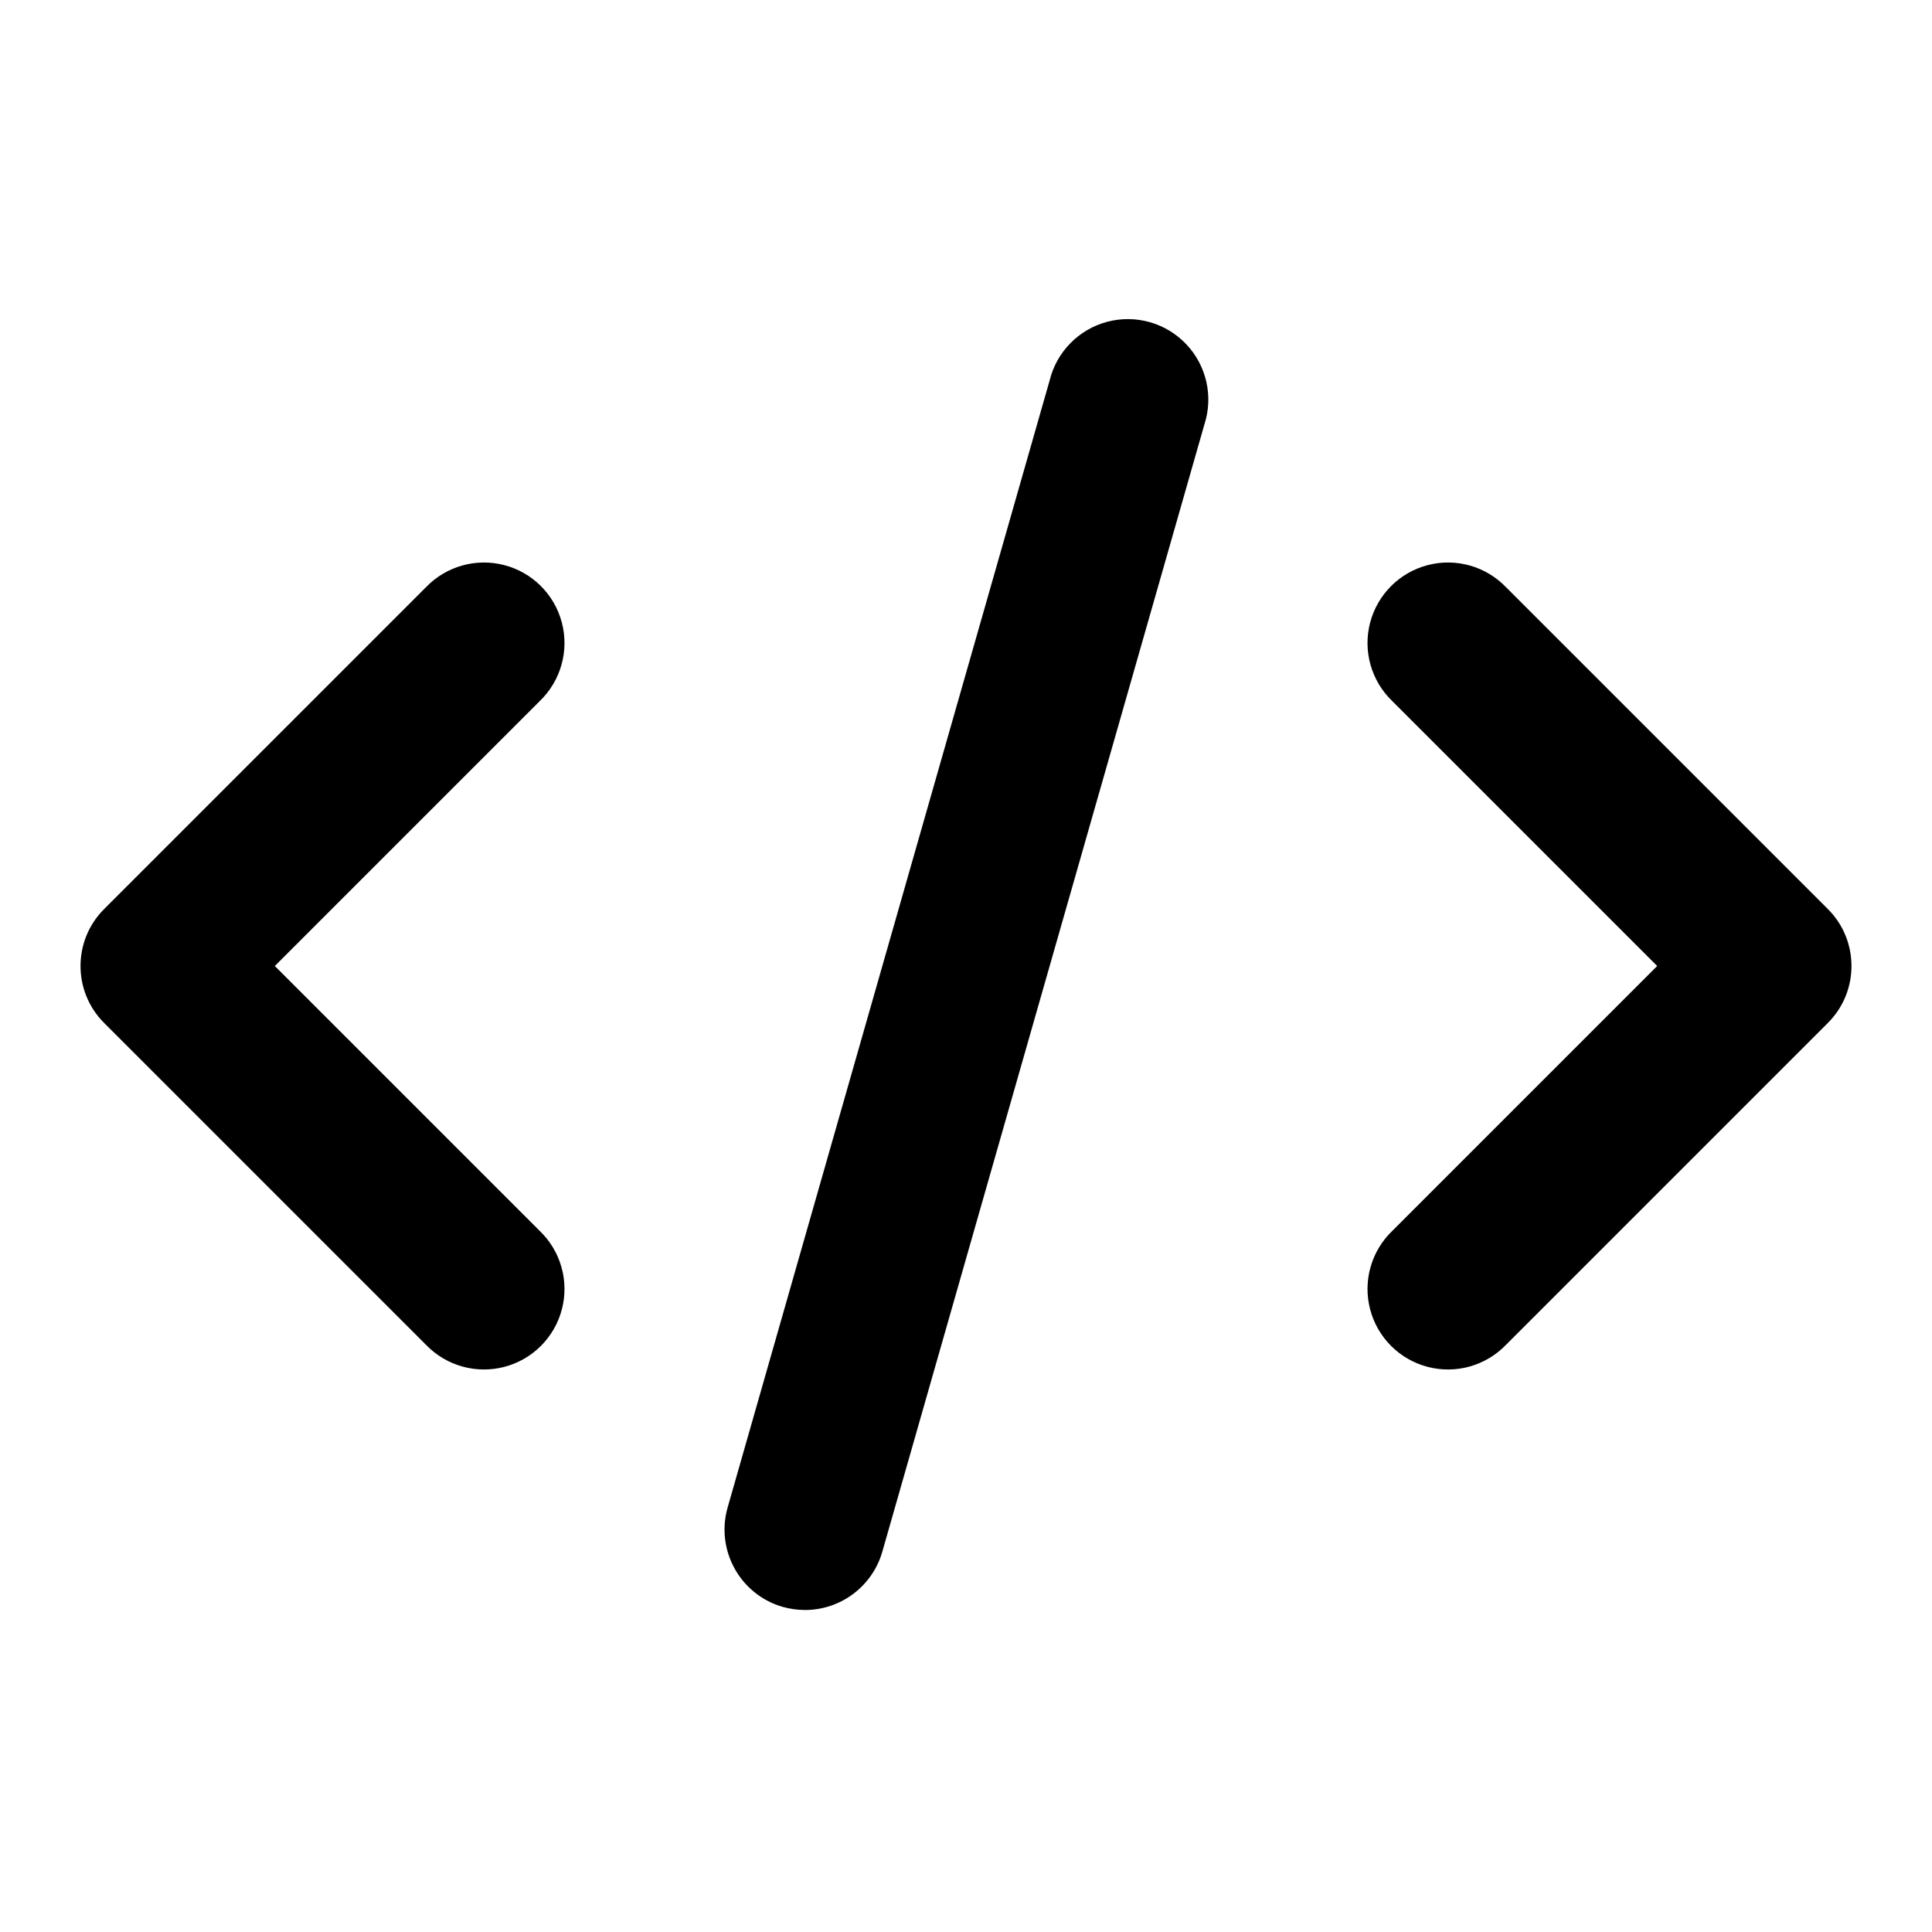
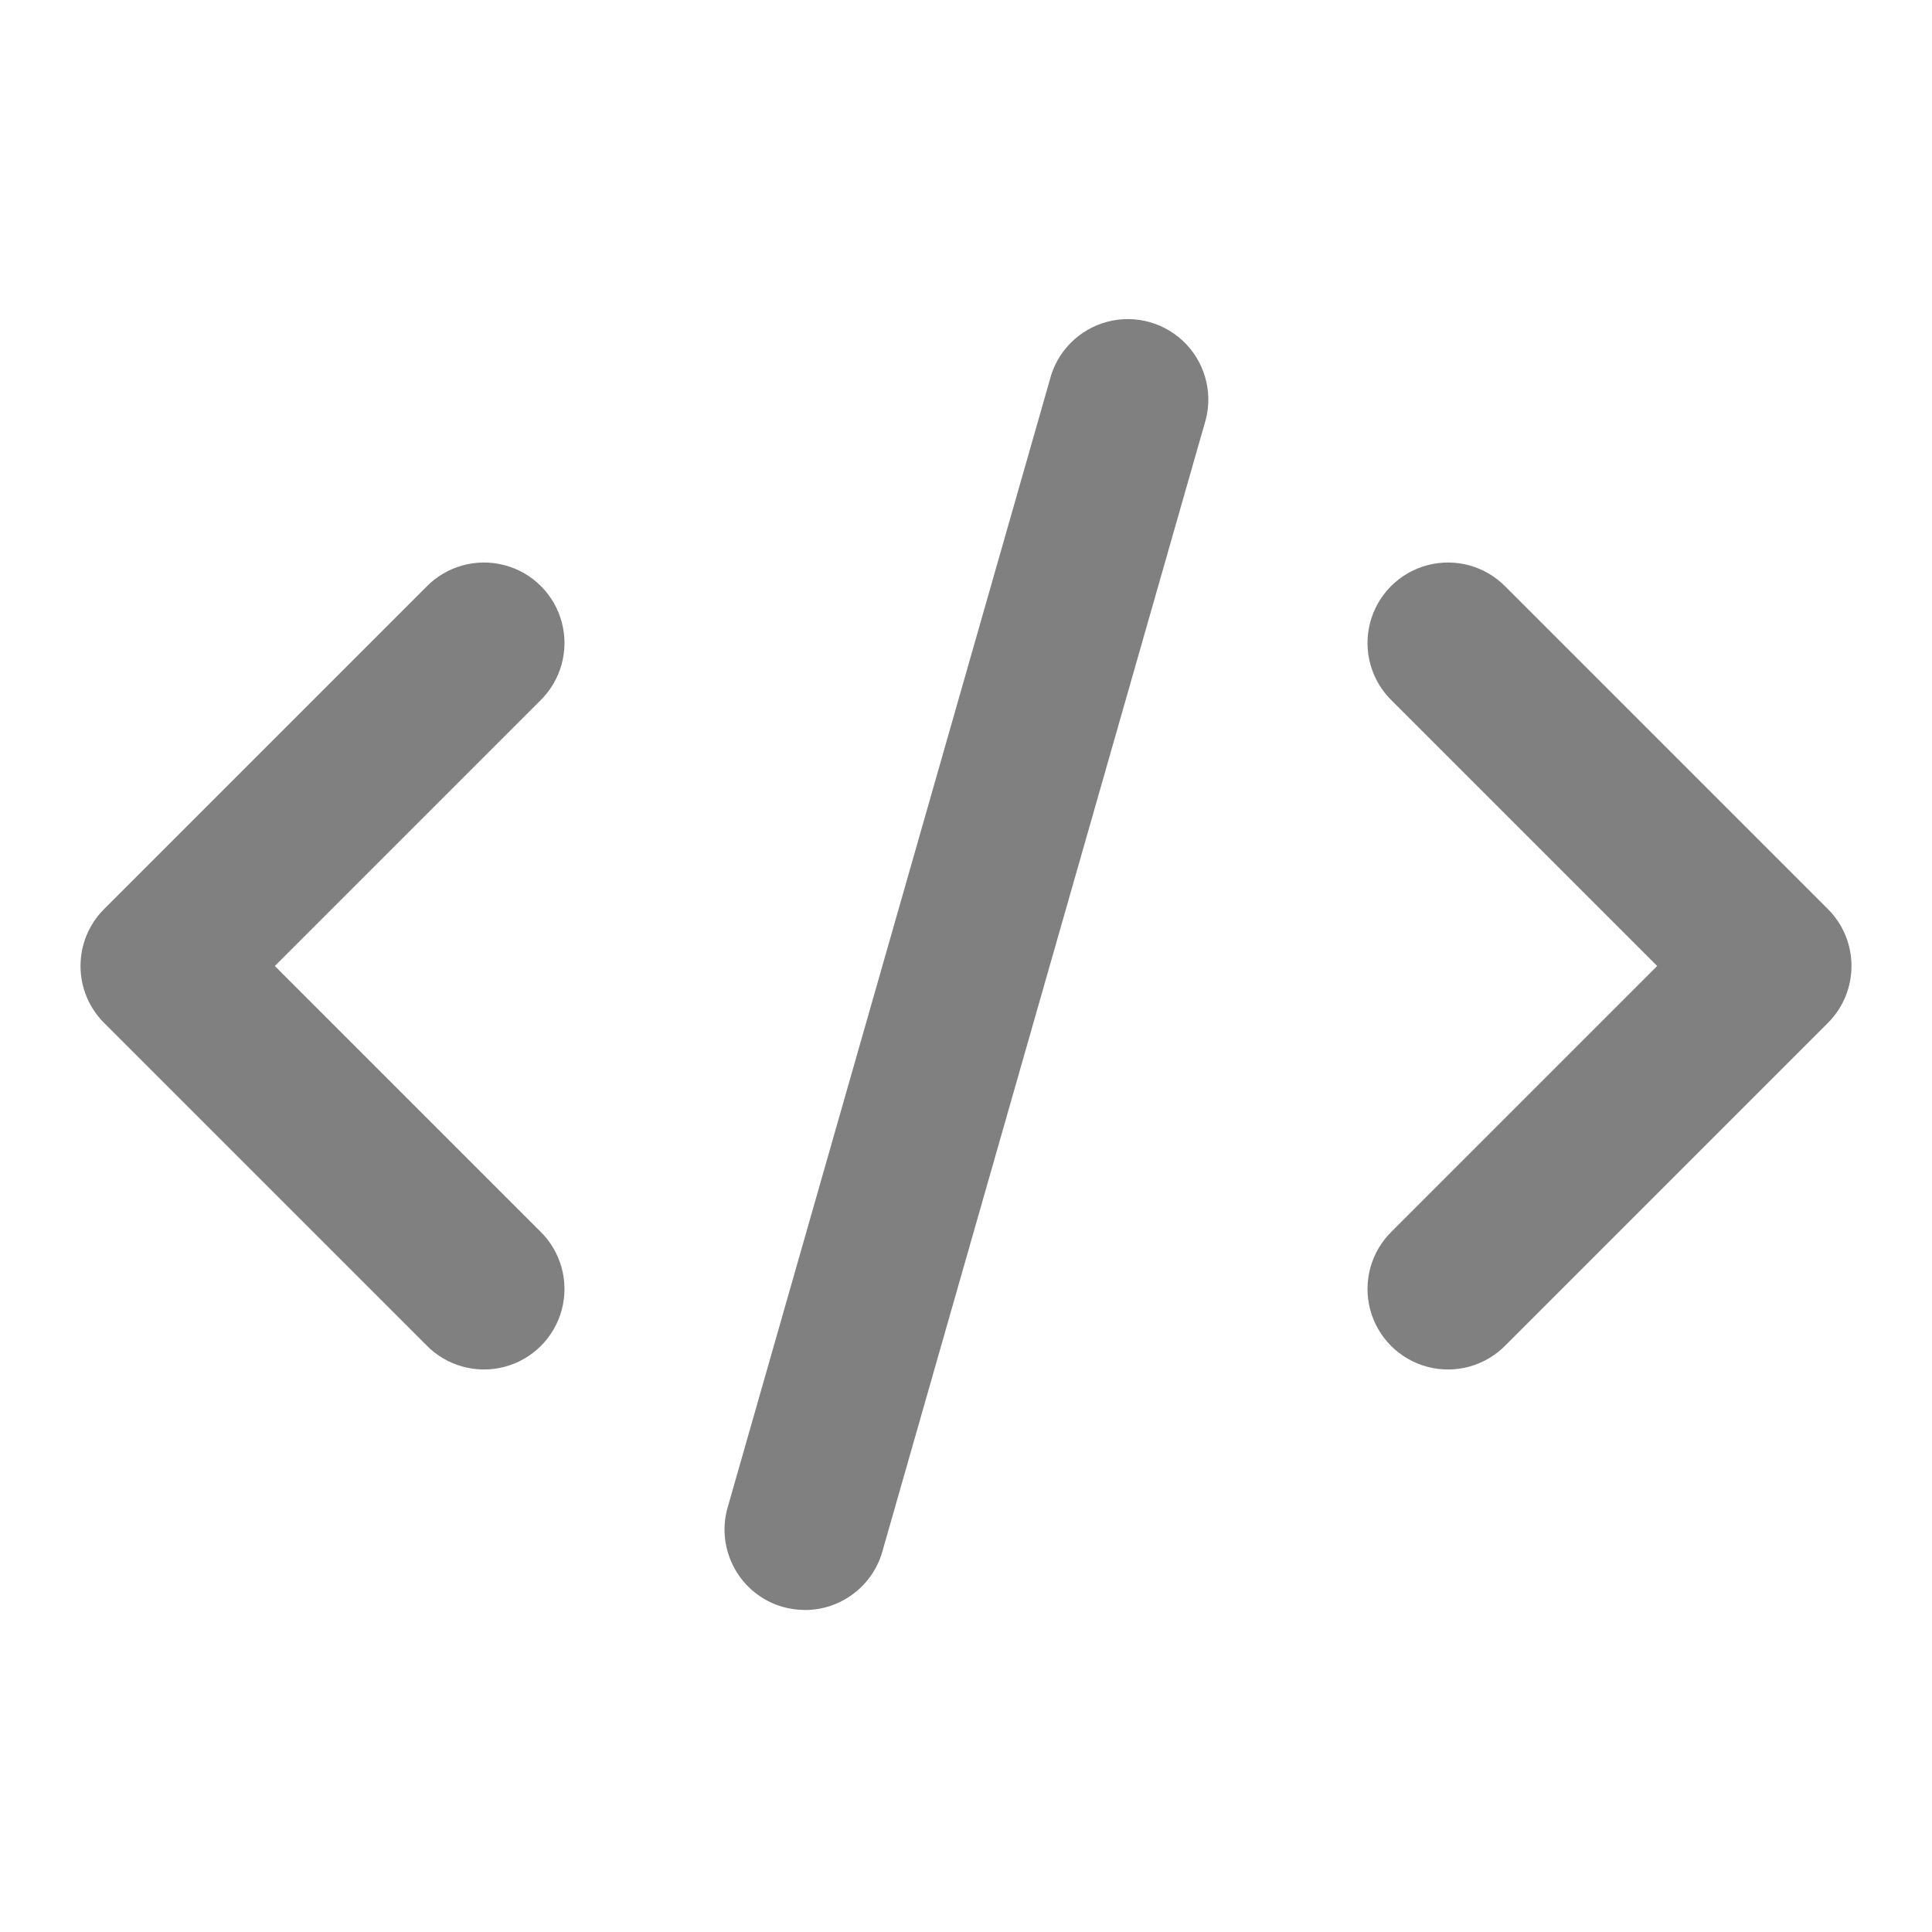
- <svg xmlns="http://www.w3.org/2000/svg" fill="#000000" width="800px" height="800px" viewBox="0 0 24 24">
+ <svg xmlns="http://www.w3.org/2000/svg" fill="gray" width="800px" height="800px" viewBox="0 0 24 24">
  <path d="M1.293,11.293l4-4A1,1,0,1,1,6.707,8.707L3.414,12l3.293,3.293a1,1,0,1,1-1.414,1.414l-4-4A1,1,0,0,1,1.293,11.293Zm17.414-4a1,1,0,1,0-1.414,1.414L20.586,12l-3.293,3.293a1,1,0,1,0,1.414,1.414l4-4a1,1,0,0,0,0-1.414ZM13.039,4.726l-4,14a1,1,0,0,0,.686,1.236A1.053,1.053,0,0,0,10,20a1,1,0,0,0,.961-.726l4-14a1,1,0,1,0-1.922-.548Z" />
</svg>
